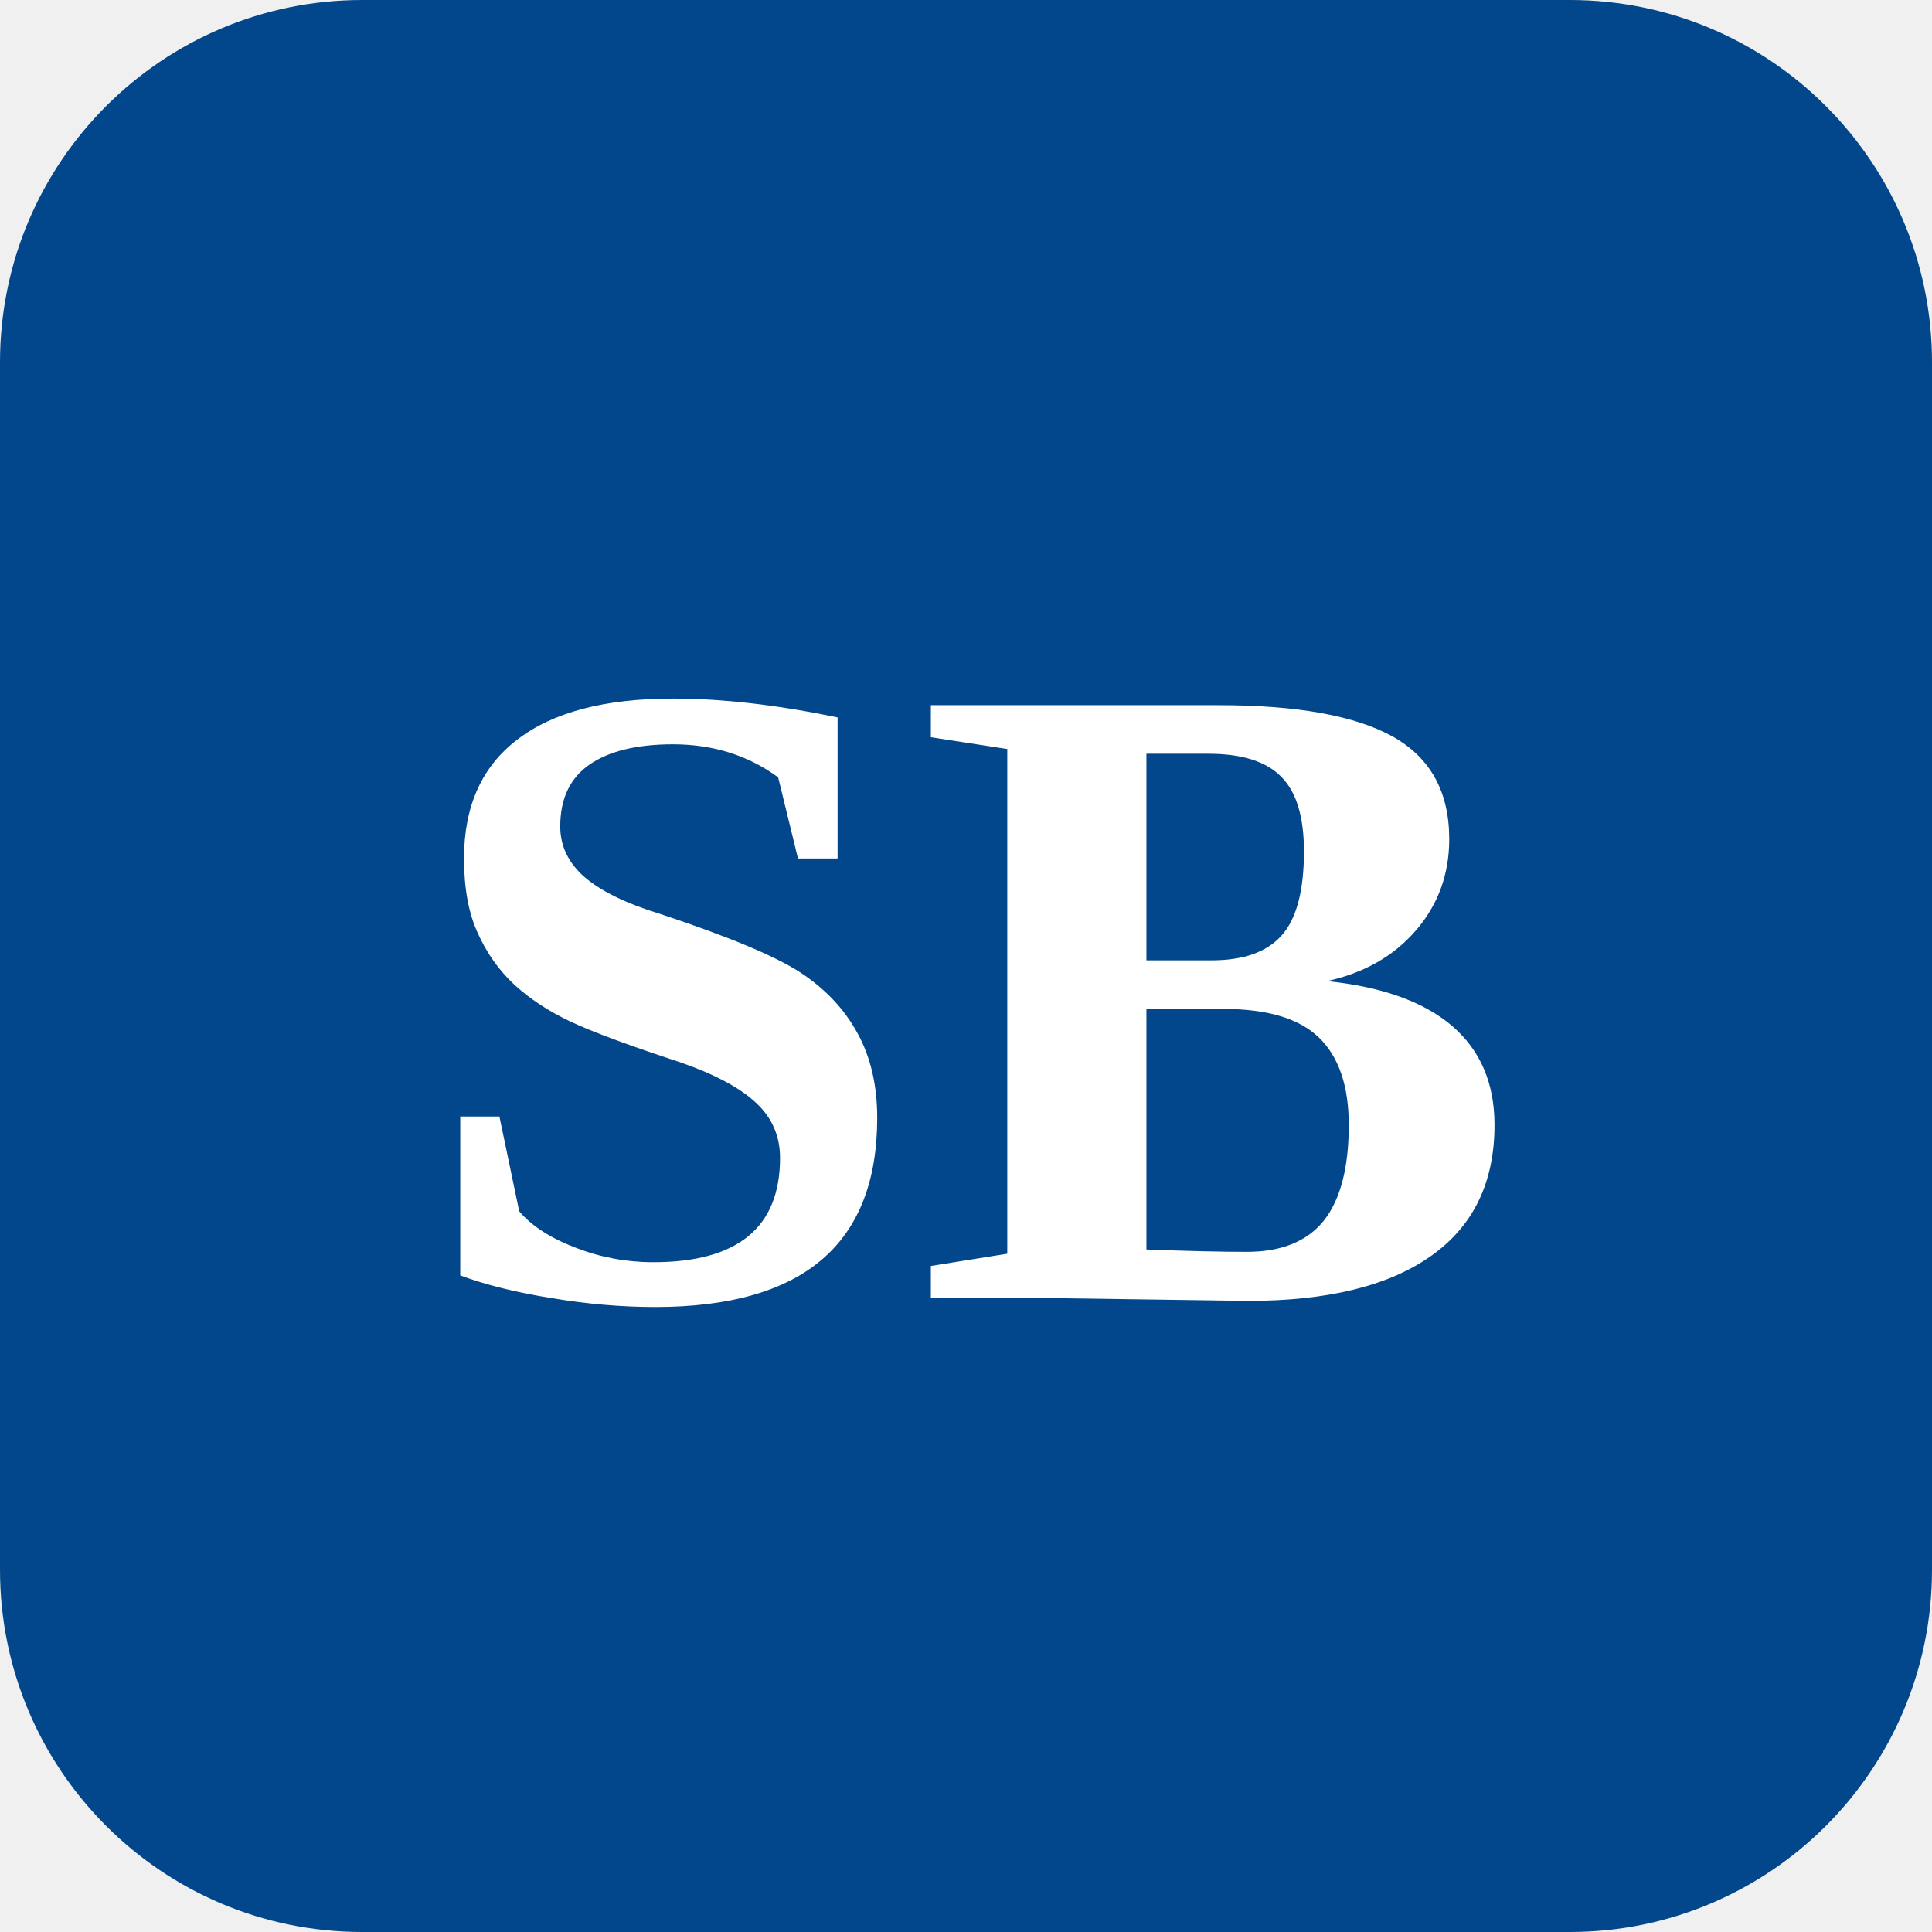
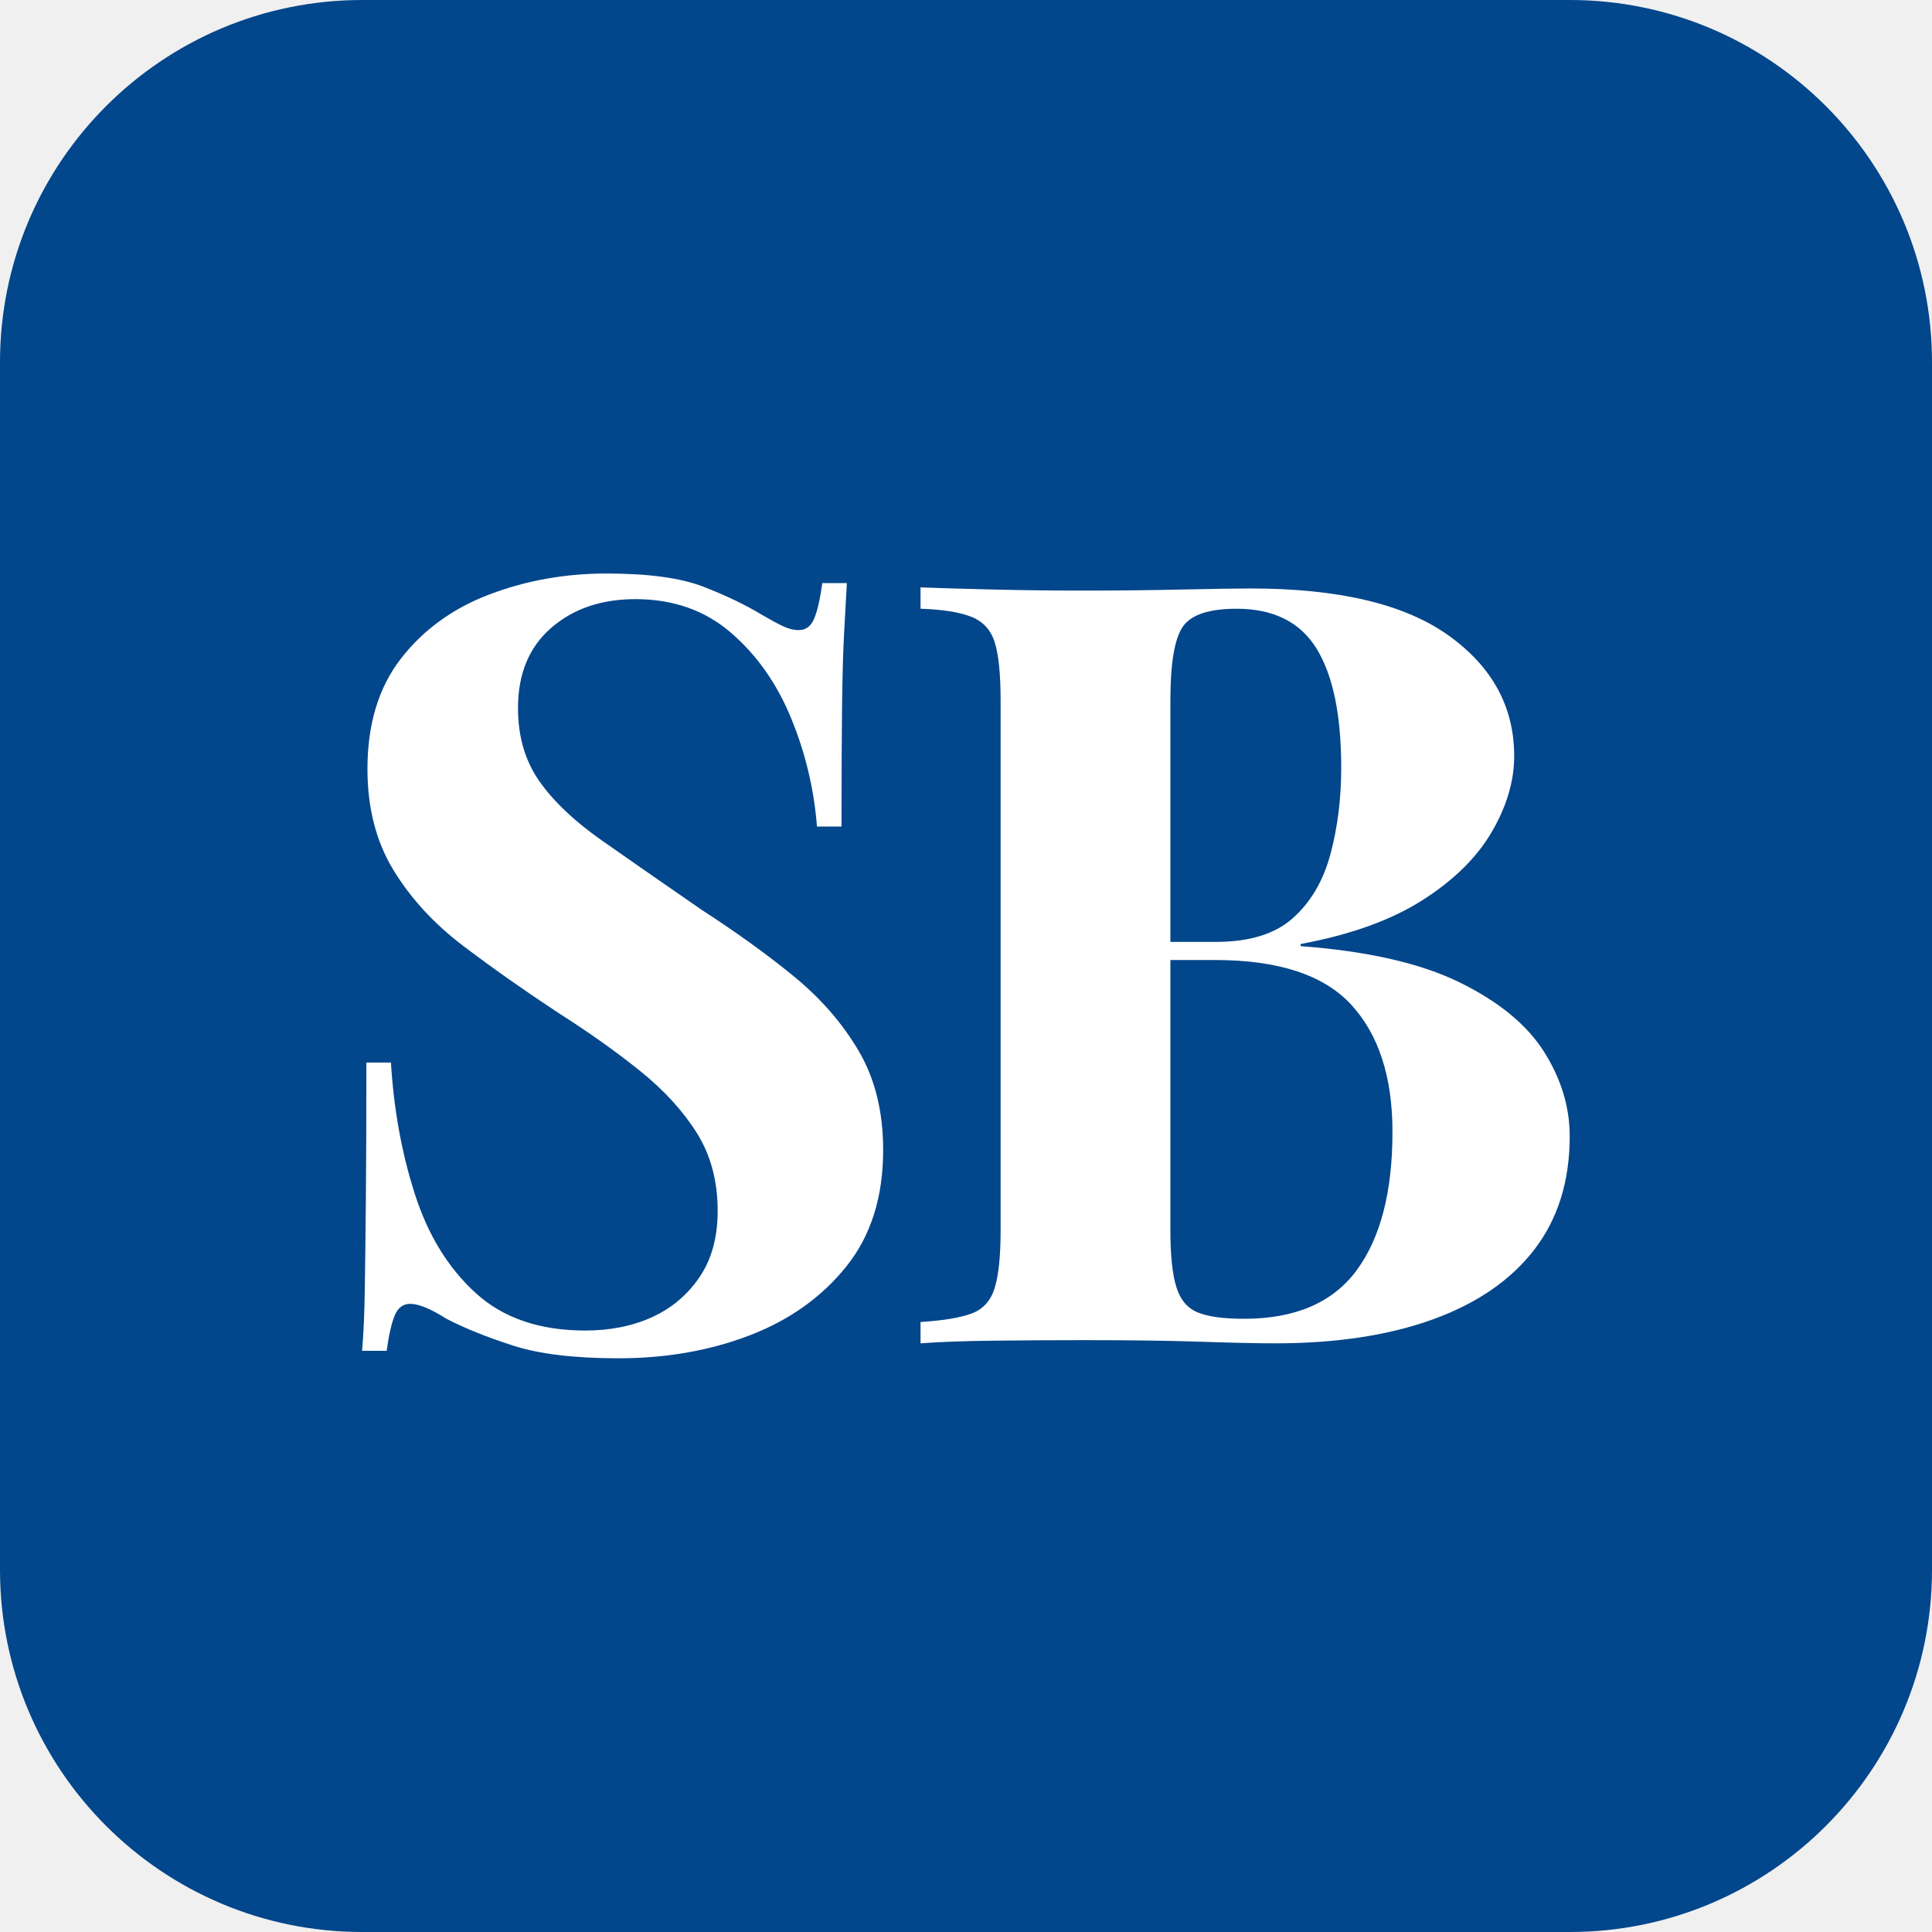
<svg xmlns="http://www.w3.org/2000/svg" viewBox="0 0 64 64">
  <rect width="64" height="64" rx="12" fill="#02468b" />
-   <text x="32" y="43" text-anchor="middle" font-family="Georgia,'Times New Roman',serif" font-size="30" font-weight="700" fill="#ffffff">SB</text>
+   <g transform="translate(10.05 44.50) scale(0.03537 -0.03537)" fill="#fff">
+     <path d="M284 721Q343 721 375.0 708.5Q407 696 430 682Q442 675 449.5 671.5Q457 668 464 668Q474 668 478.5 679.0Q483 690 486 712H509Q508 693 506.5 666.5Q505 640 504.5 597.0Q504 554 504 484H481Q477 536 457.0 585.0Q437 634 400.5 665.5Q364 697 311 697Q263 697 232.0 670.0Q201 643 201 595Q201 555 221.0 526.5Q241 498 279.5 471.0Q318 444 373 406Q421 375 459.0 344.0Q497 313 520.0 274.0Q543 235 543 181Q543 115 508.5 72.0Q474 29 418.0 7.5Q362 -14 295 -14Q233 -14 196.0 -2.0Q159 10 134 23Q112 37 100 37Q90 37 85.5 26.0Q81 15 78 -7H55Q57 17 57.5 49.0Q58 81 58.5 132.5Q59 184 59 263H82Q86 197 104.5 139.5Q123 82 161.5 47.0Q200 12 264 12Q299 12 326.5 24.5Q354 37 371.0 62.0Q388 87 388 124Q388 166 368.5 197.0Q349 228 315.5 255.0Q282 282 238 310Q191 341 150.0 372.0Q109 403 84.5 443.0Q60 483 60 538Q60 601 91.5 641.5Q123 682 174.5 701.5Q226 721 284 721Z" />
+     <path transform="translate(544 0)" d="M34 708Q60 707 102.0 706.0Q144 705 186 705Q234 705 279.0 706.0Q324 707 343 707Q467 707 528.5 663.0Q590 619 590 550Q590 515 569.0 479.0Q548 443 504.0 415.0Q460 387 390 374V372Q484 365 539.0 338.0Q594 311 618.0 273.0Q642 235 642 194Q642 131 609.0 88.0Q576 45 514.0 22.5Q452 0 366 0Q342 0 297.0 1.5Q252 3 188 3Q144 3 102.0 2.5Q60 2 34 0V20Q66 22 82.0 28.0Q98 34 103.5 52.0Q109 70 109 106V602Q109 639 103.5 656.5Q98 674 81.5 680.5Q65 687 34 688ZM330 688Q291 688 279.5 671.0Q268 654 268 602V106Q268 71 273.5 53.0Q279 35 293.5 29.0Q308 23 337 23Q409 23 442.5 68.5Q476 114 476 198Q476 275 437.5 317.0Q399 359 310 359H225Q225 359 225.0 367.5Q225 376 225 376H311Q358 376 383.0 398.5Q408 421 418.0 458.5Q428 496 428 539Q428 613 405.0 650.5Q382 688 330 688Z" />
+   </g>
</svg>
